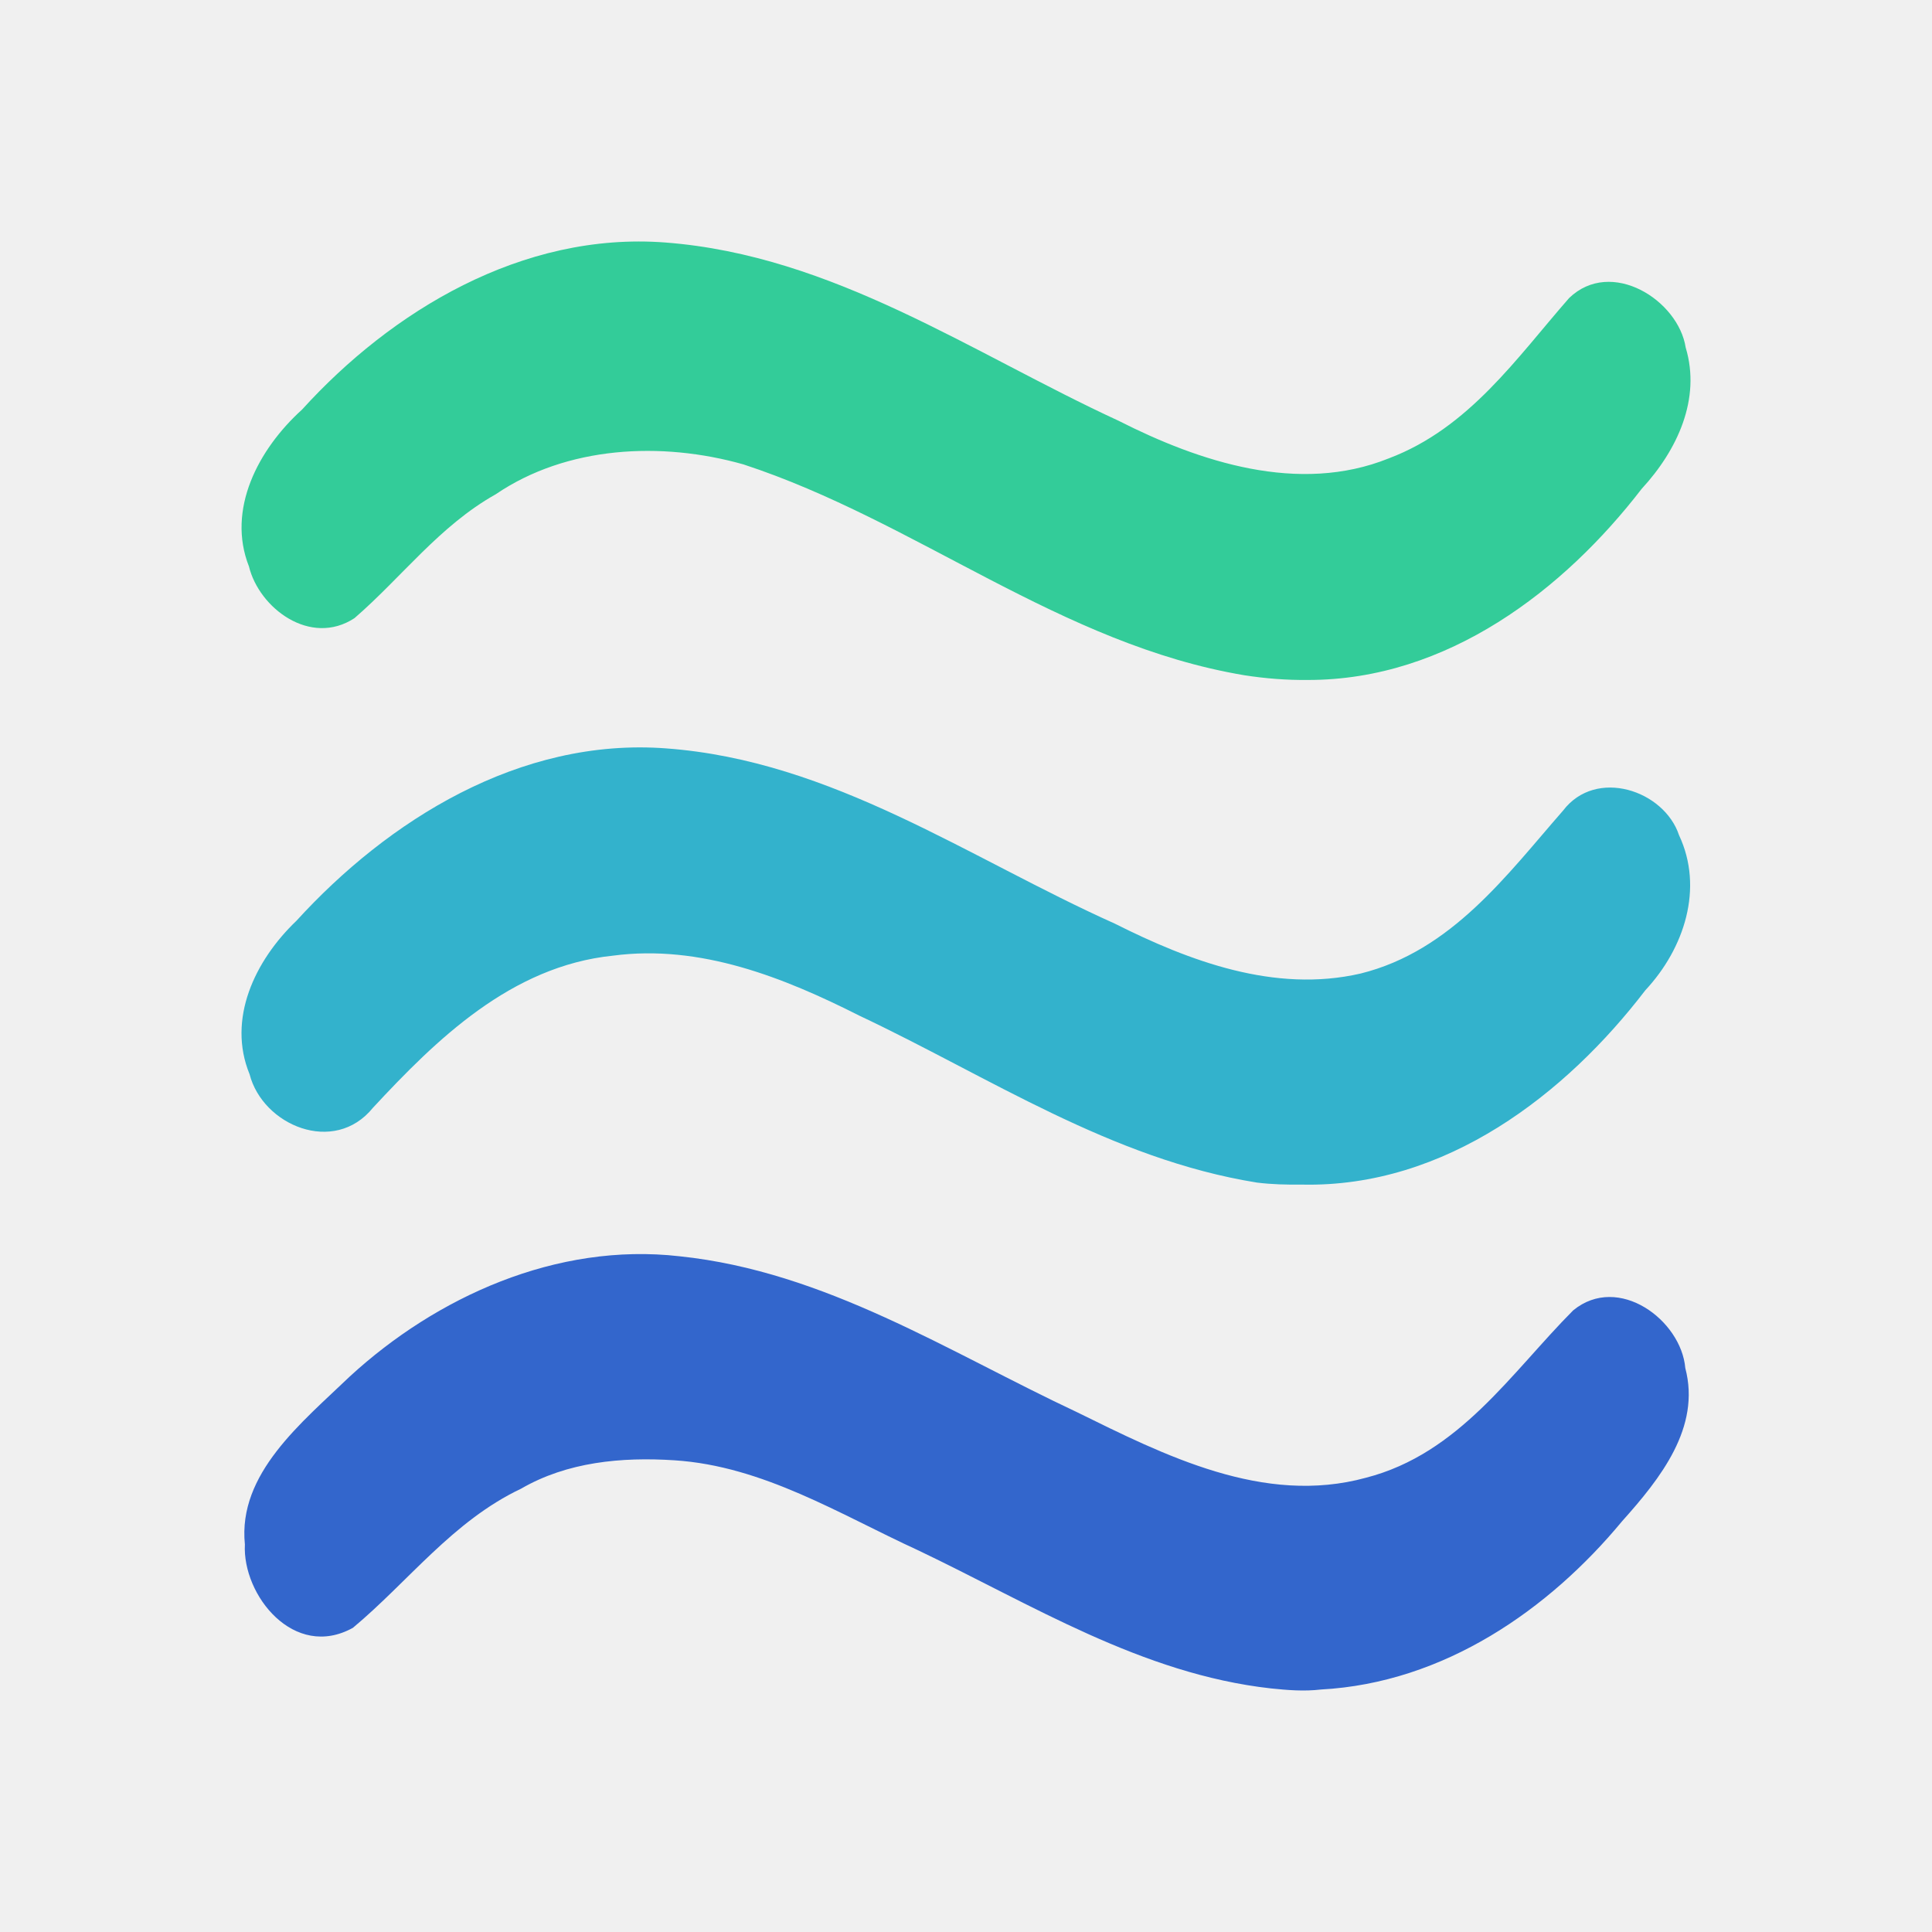
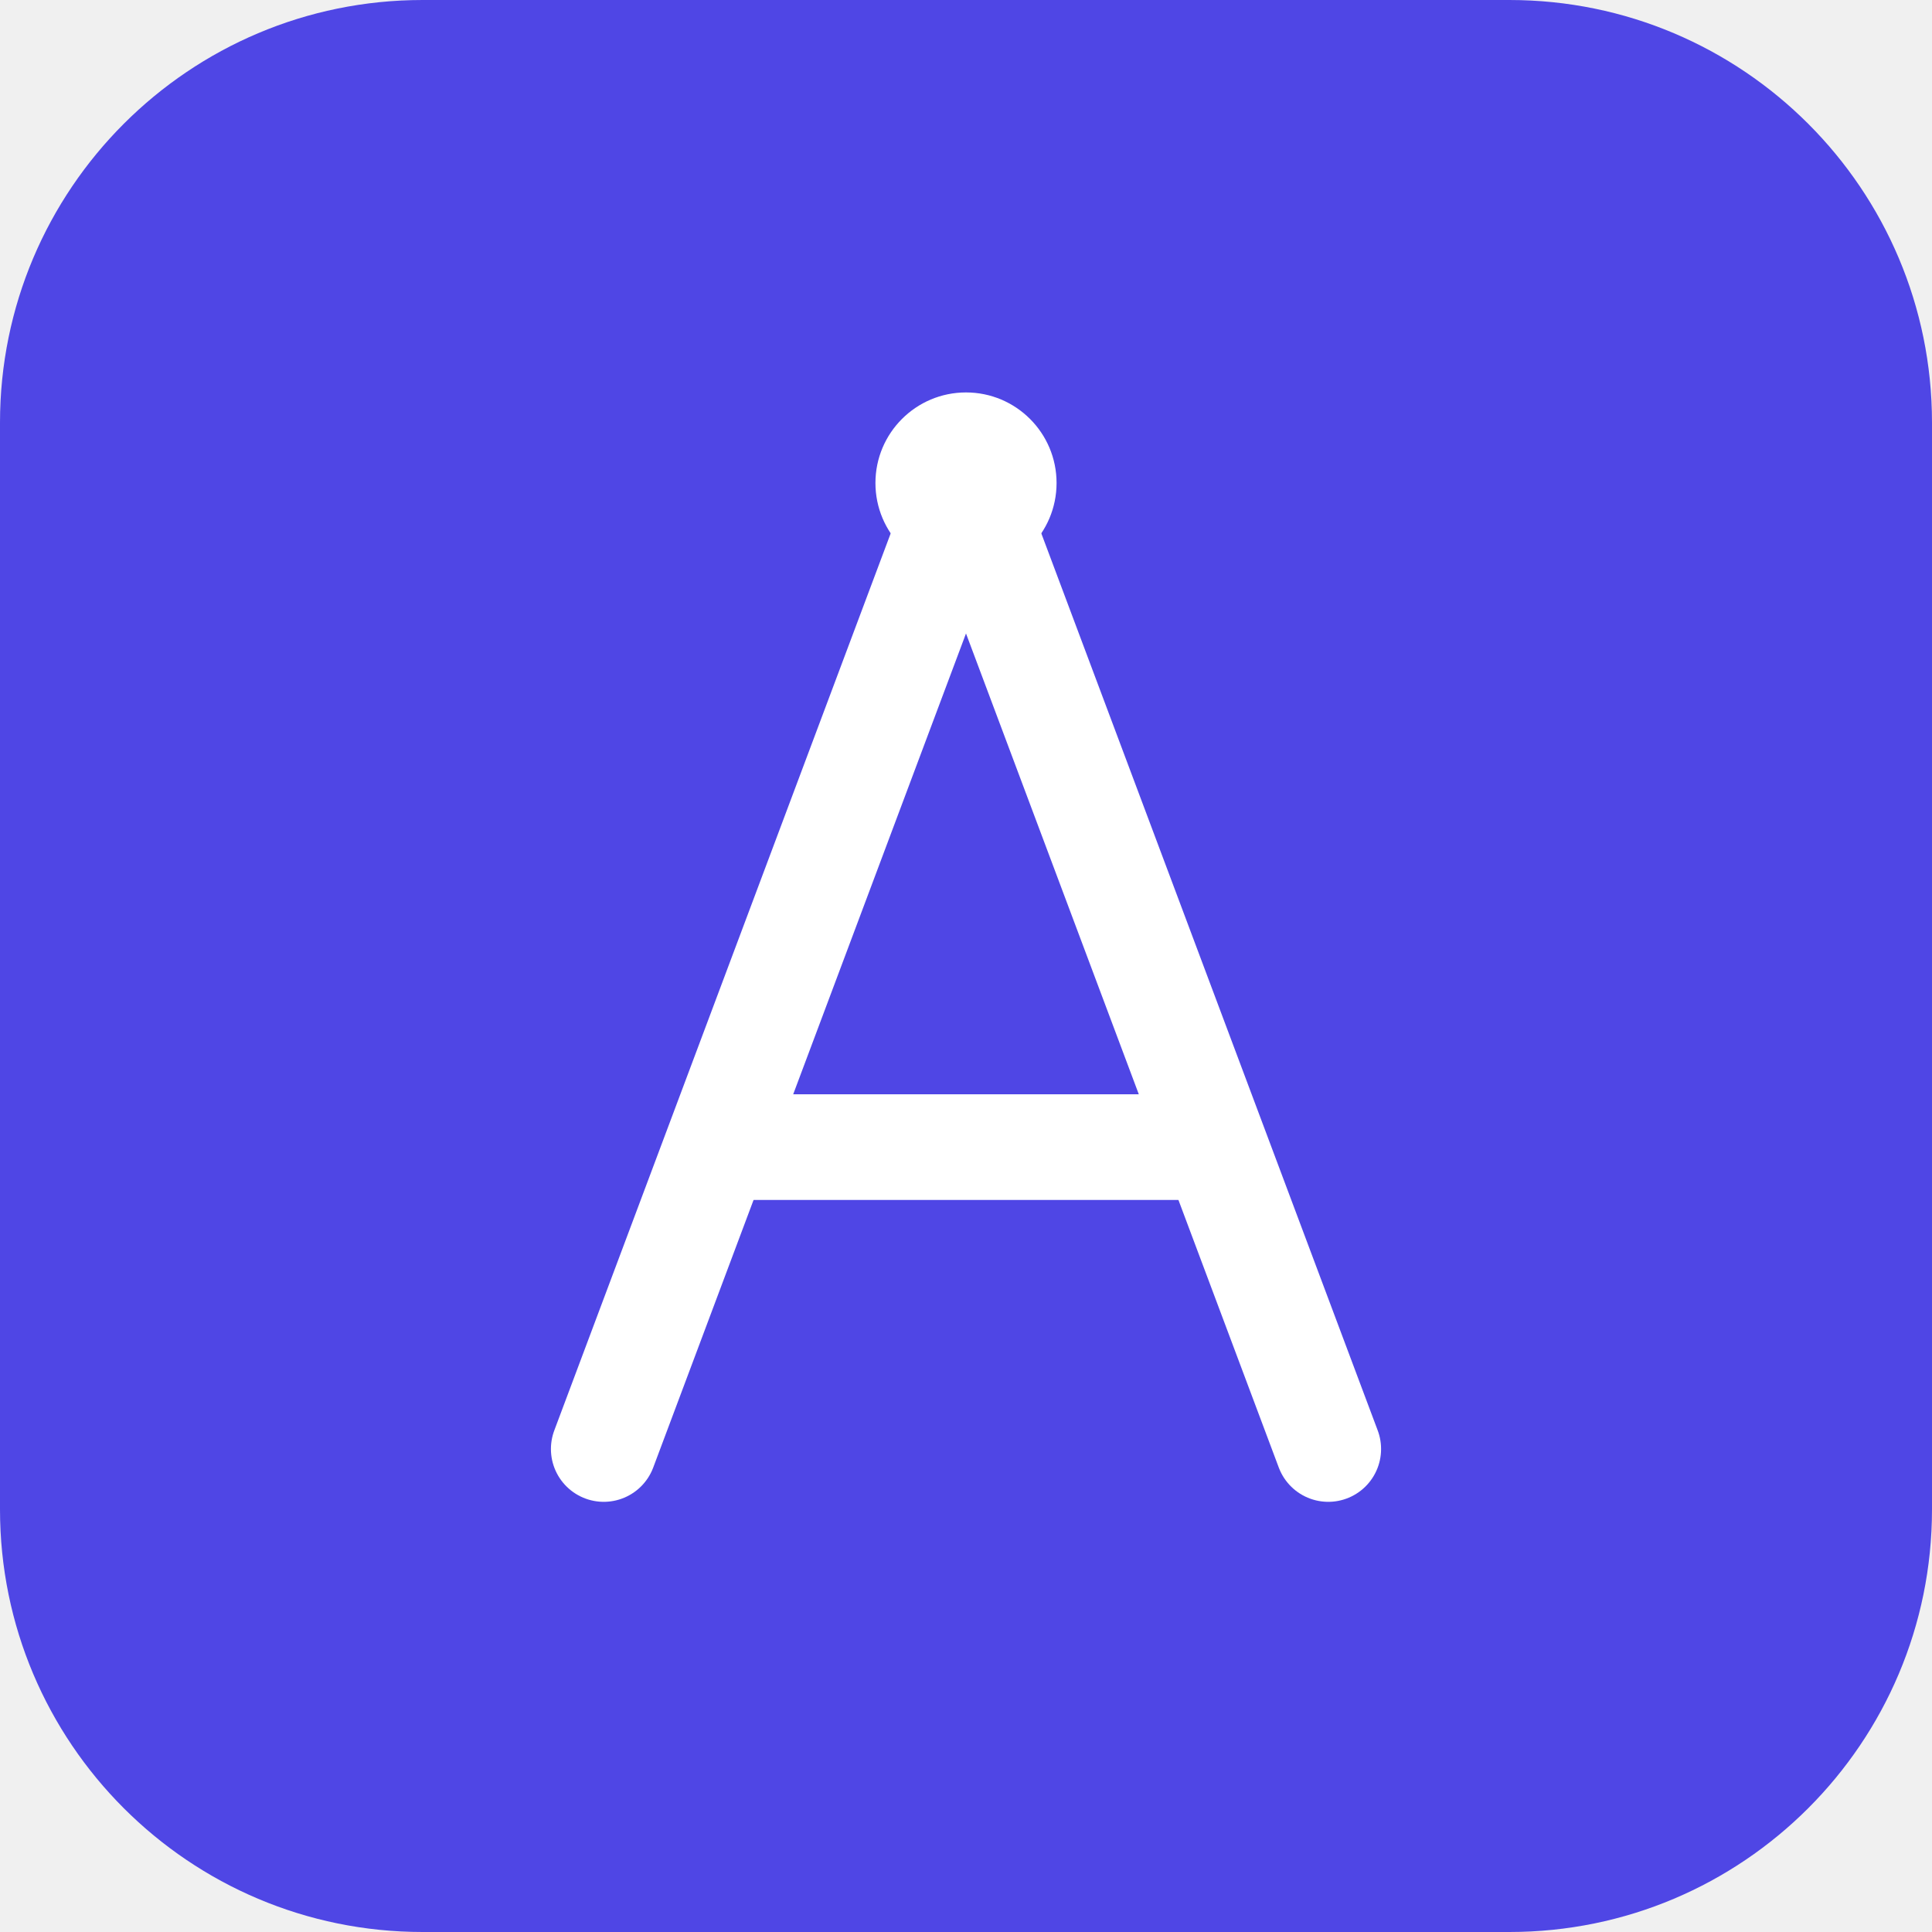
<svg xmlns="http://www.w3.org/2000/svg" version="1.1" viewBox="0 0 64 64">
-   <g>
-     <path transform="matrix(.0035792 0 0 .00332131 3.36405 8.510387)" d="m10822.775 14277.69c-1195.583-143.508-2220.206-841.148-3268.367-1379.127-718.853-355.301-1431.13-838.976-2251.436-896.085-491.006-34.634-993.914 16.701-1419.866 282.946-632.91 323.689-1041.487 924.538-1556.572 1387.702-543.283 324.938-1024.416-324.503-999.944-831.854-66.751-706.46 526.778-1215.106 971.48-1675.328 796.704-788.985 1908.974-1339.299 3051.79-1198.359 1348.248 151.653 2490.079 954.2 3671.964 1551.787 812.847 430.368 1732.273 937.309 2680.67 656.999 865.182-240.211 1345.317-1049.536 1918.072-1669.709 419.319-369.53 999.56 99.027 1037.303 575.62 144.849 591.439-228.81 1099.793-584.858 1527.872-674.991 878.758-1646.404 1612.499-2788.132 1678.492-153.996 19.794-308.698 6.257-462.104-10.956z" fill="#36c" />
-     <path transform="matrix(.0035792 0 0 .00332131 3.36405 8.510387)" d="m10691.975 9232.295c-1346.787-233.442-2482.213-1056.623-3678.576-1664.742-695.499-378.48-1470.574-714.071-2280.746-598.188-941.568 103.782-1636.266 838.725-2221.371 1517.697-357.782 475.536-1019.096 175.853-1141.282-335.33-208.983-548.604 47.243-1132.796 434.18-1530.808 842.758-995.938 2062.834-1830.093 3422.845-1718.801 1538.242 122.193 2802.798 1096.898 4150.046 1747.222 689.483 373.354 1480.827 695.521 2275.681 498.216 843.443-225.468 1355.155-986.687 1874.463-1625.928 303.839-429.241 935.004-202.698 1073.134 247.095 229.503 525.644 50.159 1127.049-311.918 1545.162-731.881 1031.195-1847.889 1971.344-3180.435 1938.736-138.853 1.677-278.273-1.583-416.021-20.33z" fill="#33b2cc" />
-     <path transform="matrix(.0035792 0 0 .00332131 3.36405 8.510387)" d="m10576.744 4172.454c-1701.88-307.4-3032.16-1536.715-4636.28-2103.031-760.225-231.612-1634.826-183.785-2292.029 297.887-522.046 315.763-870.377 828.554-1307.695 1235.763-408.024 287.605-882.807-100.392-976.586-516.086-207.011-566.458 84.245-1166.902 491.559-1564.284 824.18-978.843 2034.838-1776.073 3363.716-1666.231 1553.646 128.554 2838.511 1104.936 4193.675 1778.013 748.515 409.286 1666.323 736.871 2500.337 374.956 742.862-301.942 1184.93-1003.608 1669.344-1599.364 390.513-404.448 1011.637 22.51 1078.781 494.201 143.129 510.482-76.578 1022.791-407.346 1408.75-715.856 1002.33-1795.1 1907.773-3088.381 1906.491-197.264 2.274-394.6-14.335-589.094-47.067z" fill="#3c9" />
-   </g>
+   <rect width="64" height="64" rx="14" fill="#4f46e5" />
+   <path d="M20 48 L32 16 L44 48" fill="none" stroke="#fff" stroke-width="3.5" stroke-linecap="round" stroke-linejoin="round" />
+   <line x1="25" y1="38" x2="39" y2="38" stroke="#fff" stroke-width="3.5" stroke-linecap="round" />
+   <circle cx="32" cy="16" r="3" fill="#fff" />
</svg>
